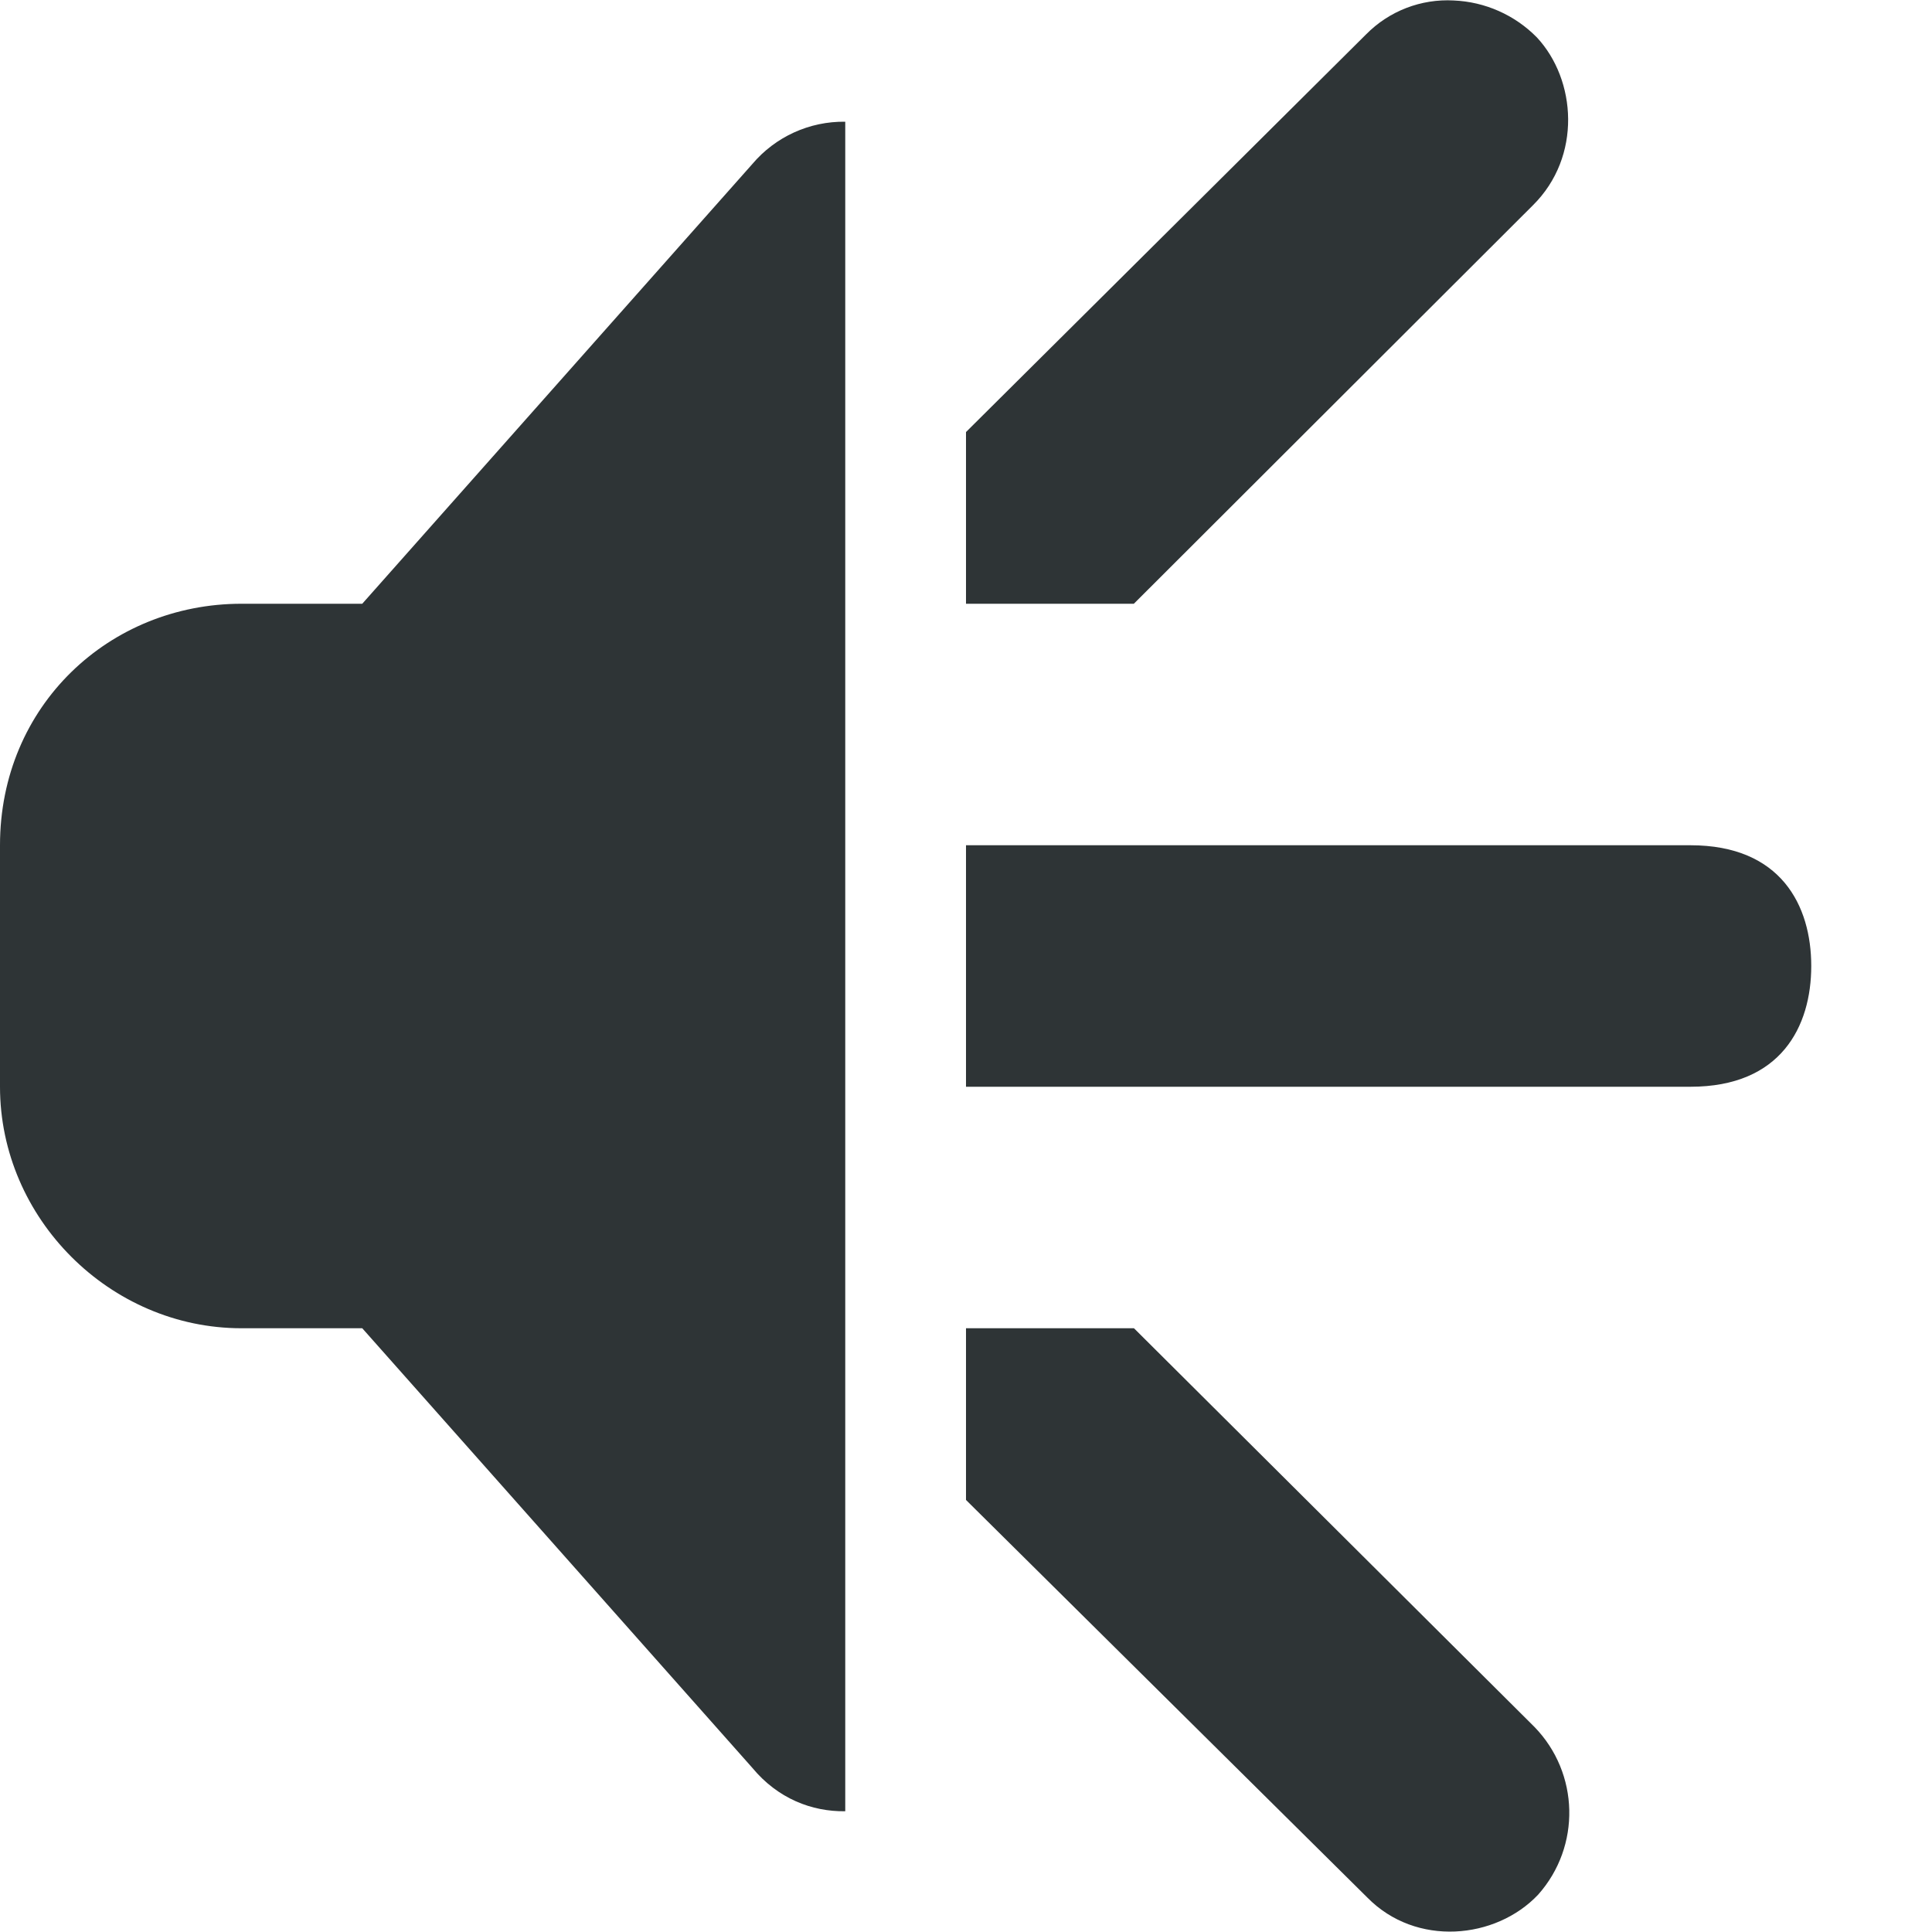
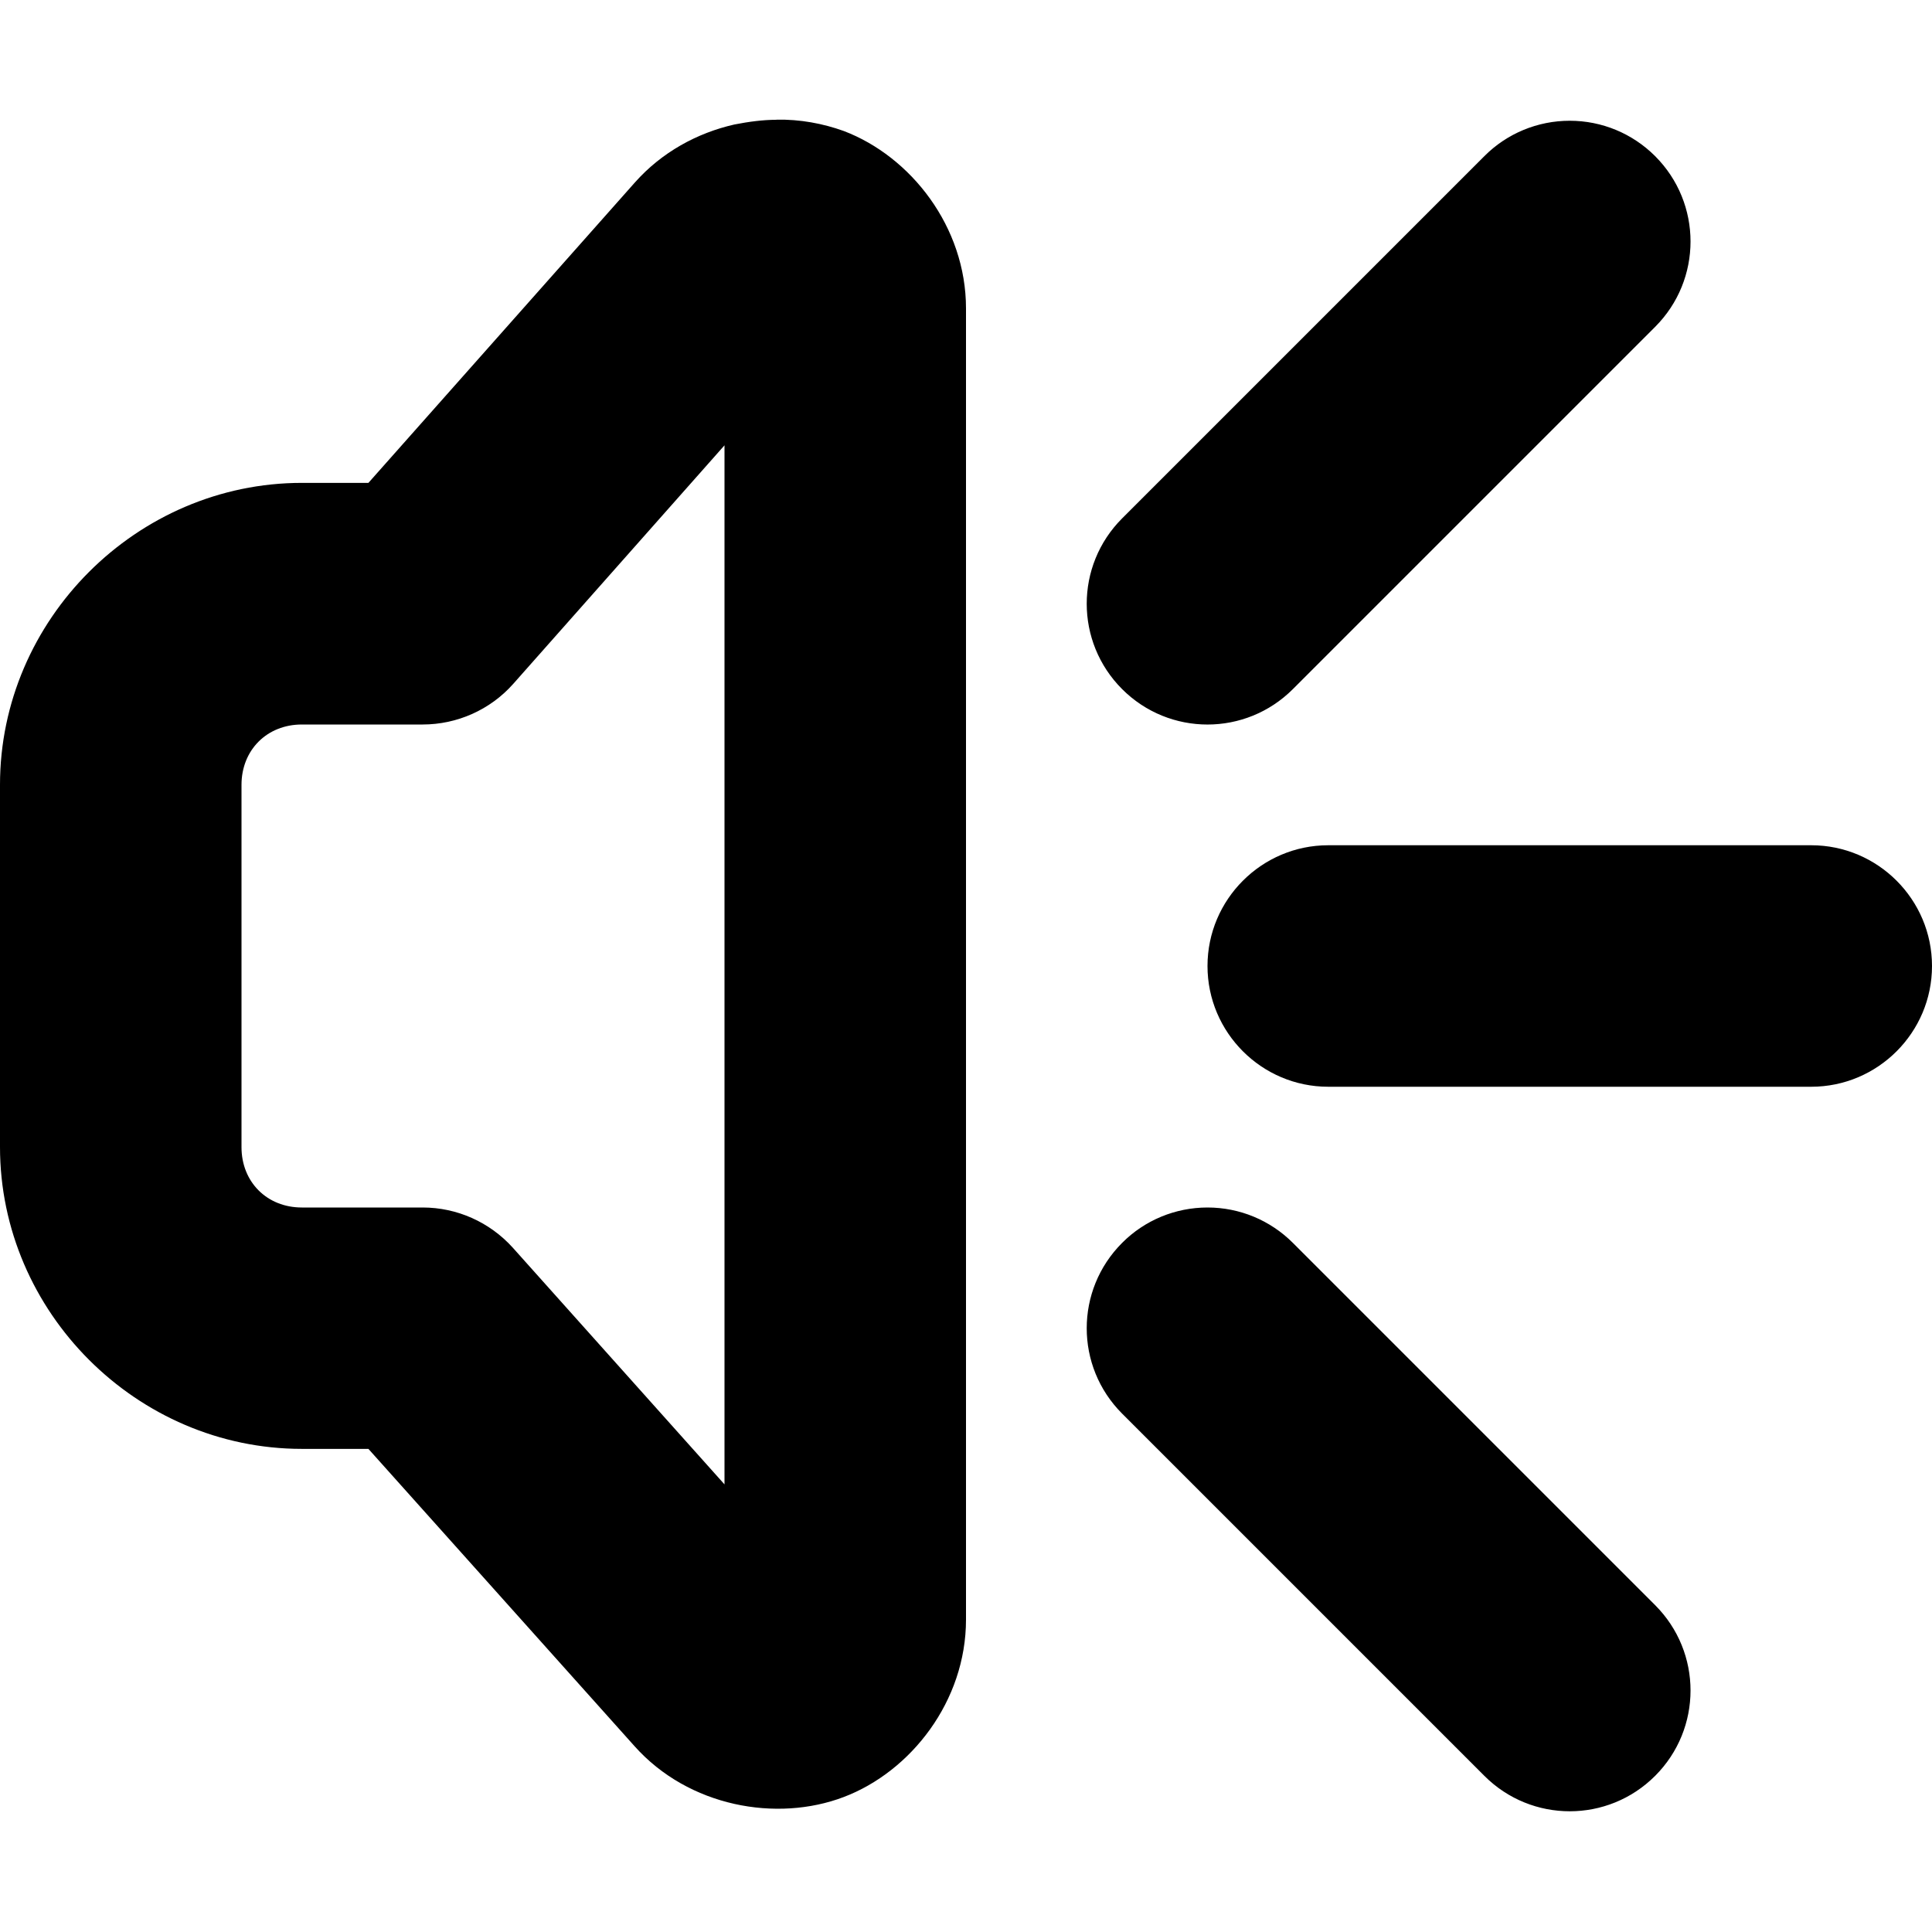
- <svg xmlns="http://www.w3.org/2000/svg" height="16" width="16">
-   <path d="M12.04.004a.946.946 0 0 0-.727.281L8 3.578V5h1.39l3.305-3.3c.407-.403.36-1.04.032-1.391a1.026 1.026 0 0 0-.688-.305zM7 1.008a.989.989 0 0 0-.77.351L3 5H2C.906 5 0 5.844 0 7v2c0 1.09.91 2 2 2h1l3.23 3.64c.211.255.493.364.77.36zM8 7v2h6c.75 0 1-.5 1-1s-.25-1-1-1zm0 4v1.422l3.324 3.293c.403.41 1.063.347 1.414-.024a1.02 1.02 0 0 0-.031-1.39L9.391 11zm0 0" fill="#2e3436" />
+ <svg xmlns="http://www.w3.org/2000/svg" height="16px" viewBox="0 0 16 16" width="16px">
+   <path d="m 6.43 0.992 c -0.113 0 -0.23 0.016 -0.348 0.039 c -0.309 0.07 -0.602 0.23 -0.824 0.48 l -2.207 2.488 h -0.551 c -1.367 0 -2.5 1.133 -2.5 2.5 v 3 c 0 1.367 1.133 2.5 2.5 2.5 h 0.551 l 2.203 2.461 c 0.449 0.504 1.18 0.633 1.734 0.422 c 0.555 -0.211 1.012 -0.793 1.012 -1.469 v -10.859 c 0 -0.676 -0.457 -1.258 -1.012 -1.469 c -0.172 -0.062 -0.363 -0.098 -0.559 -0.094 z m 6.57 0.008 c -0.266 0 -0.52 0.105 -0.707 0.293 l -3 3 c -0.391 0.391 -0.391 1.023 0 1.414 s 1.023 0.391 1.414 0 l 3 -3 c 0.391 -0.391 0.391 -1.023 0 -1.414 c -0.188 -0.188 -0.441 -0.293 -0.707 -0.293 z m -7 2.688 v 8.605 l -1.754 -1.961 c -0.191 -0.211 -0.461 -0.332 -0.746 -0.332 h -1 c -0.289 0 -0.5 -0.211 -0.5 -0.5 v -3 c 0 -0.289 0.211 -0.5 0.5 -0.5 h 1 c 0.285 0 0.559 -0.121 0.75 -0.336 z m 5 3.312 c -0.551 0 -1 0.449 -1 1 s 0.449 1 1 1 h 4 c 0.551 0 1 -0.449 1 -1 s -0.449 -1 -1 -1 z m -1 3 c -0.266 0 -0.52 0.105 -0.707 0.293 c -0.391 0.391 -0.391 1.023 0 1.414 l 3 3 c 0.391 0.391 1.023 0.391 1.414 0 s 0.391 -1.023 0 -1.414 l -3 -3 c -0.188 -0.188 -0.441 -0.293 -0.707 -0.293 z m 0 0" />
</svg>
